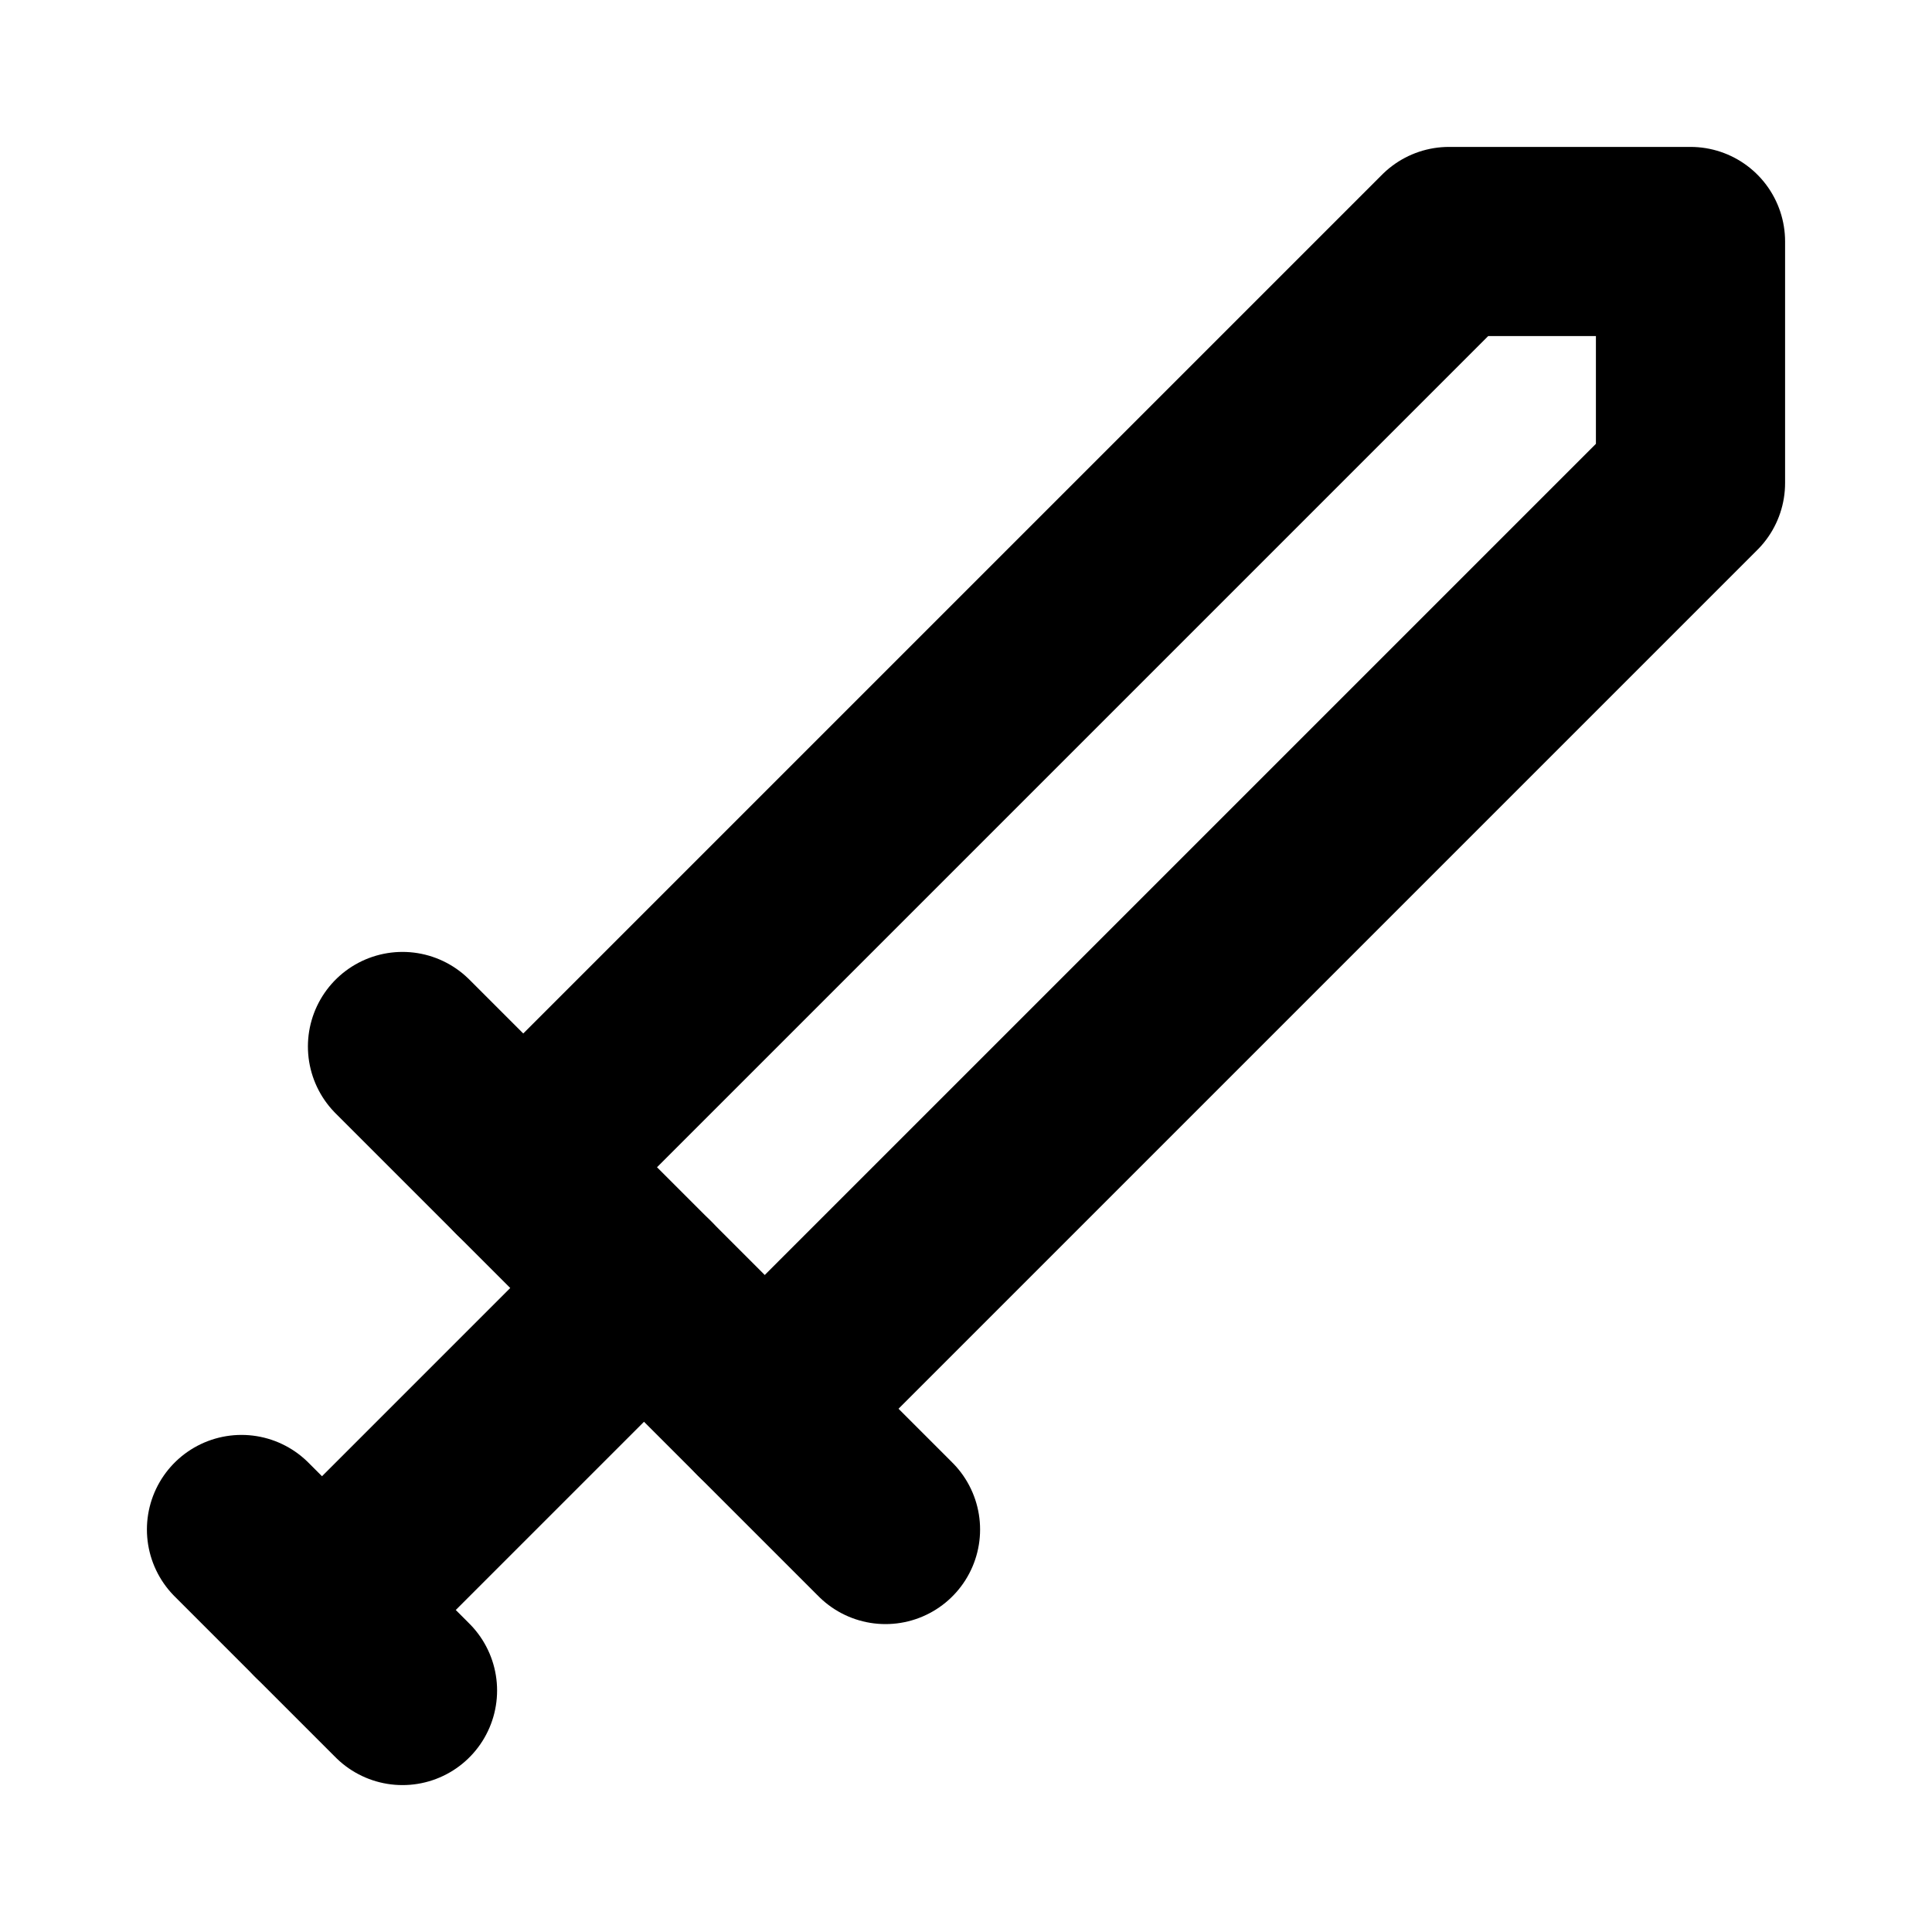
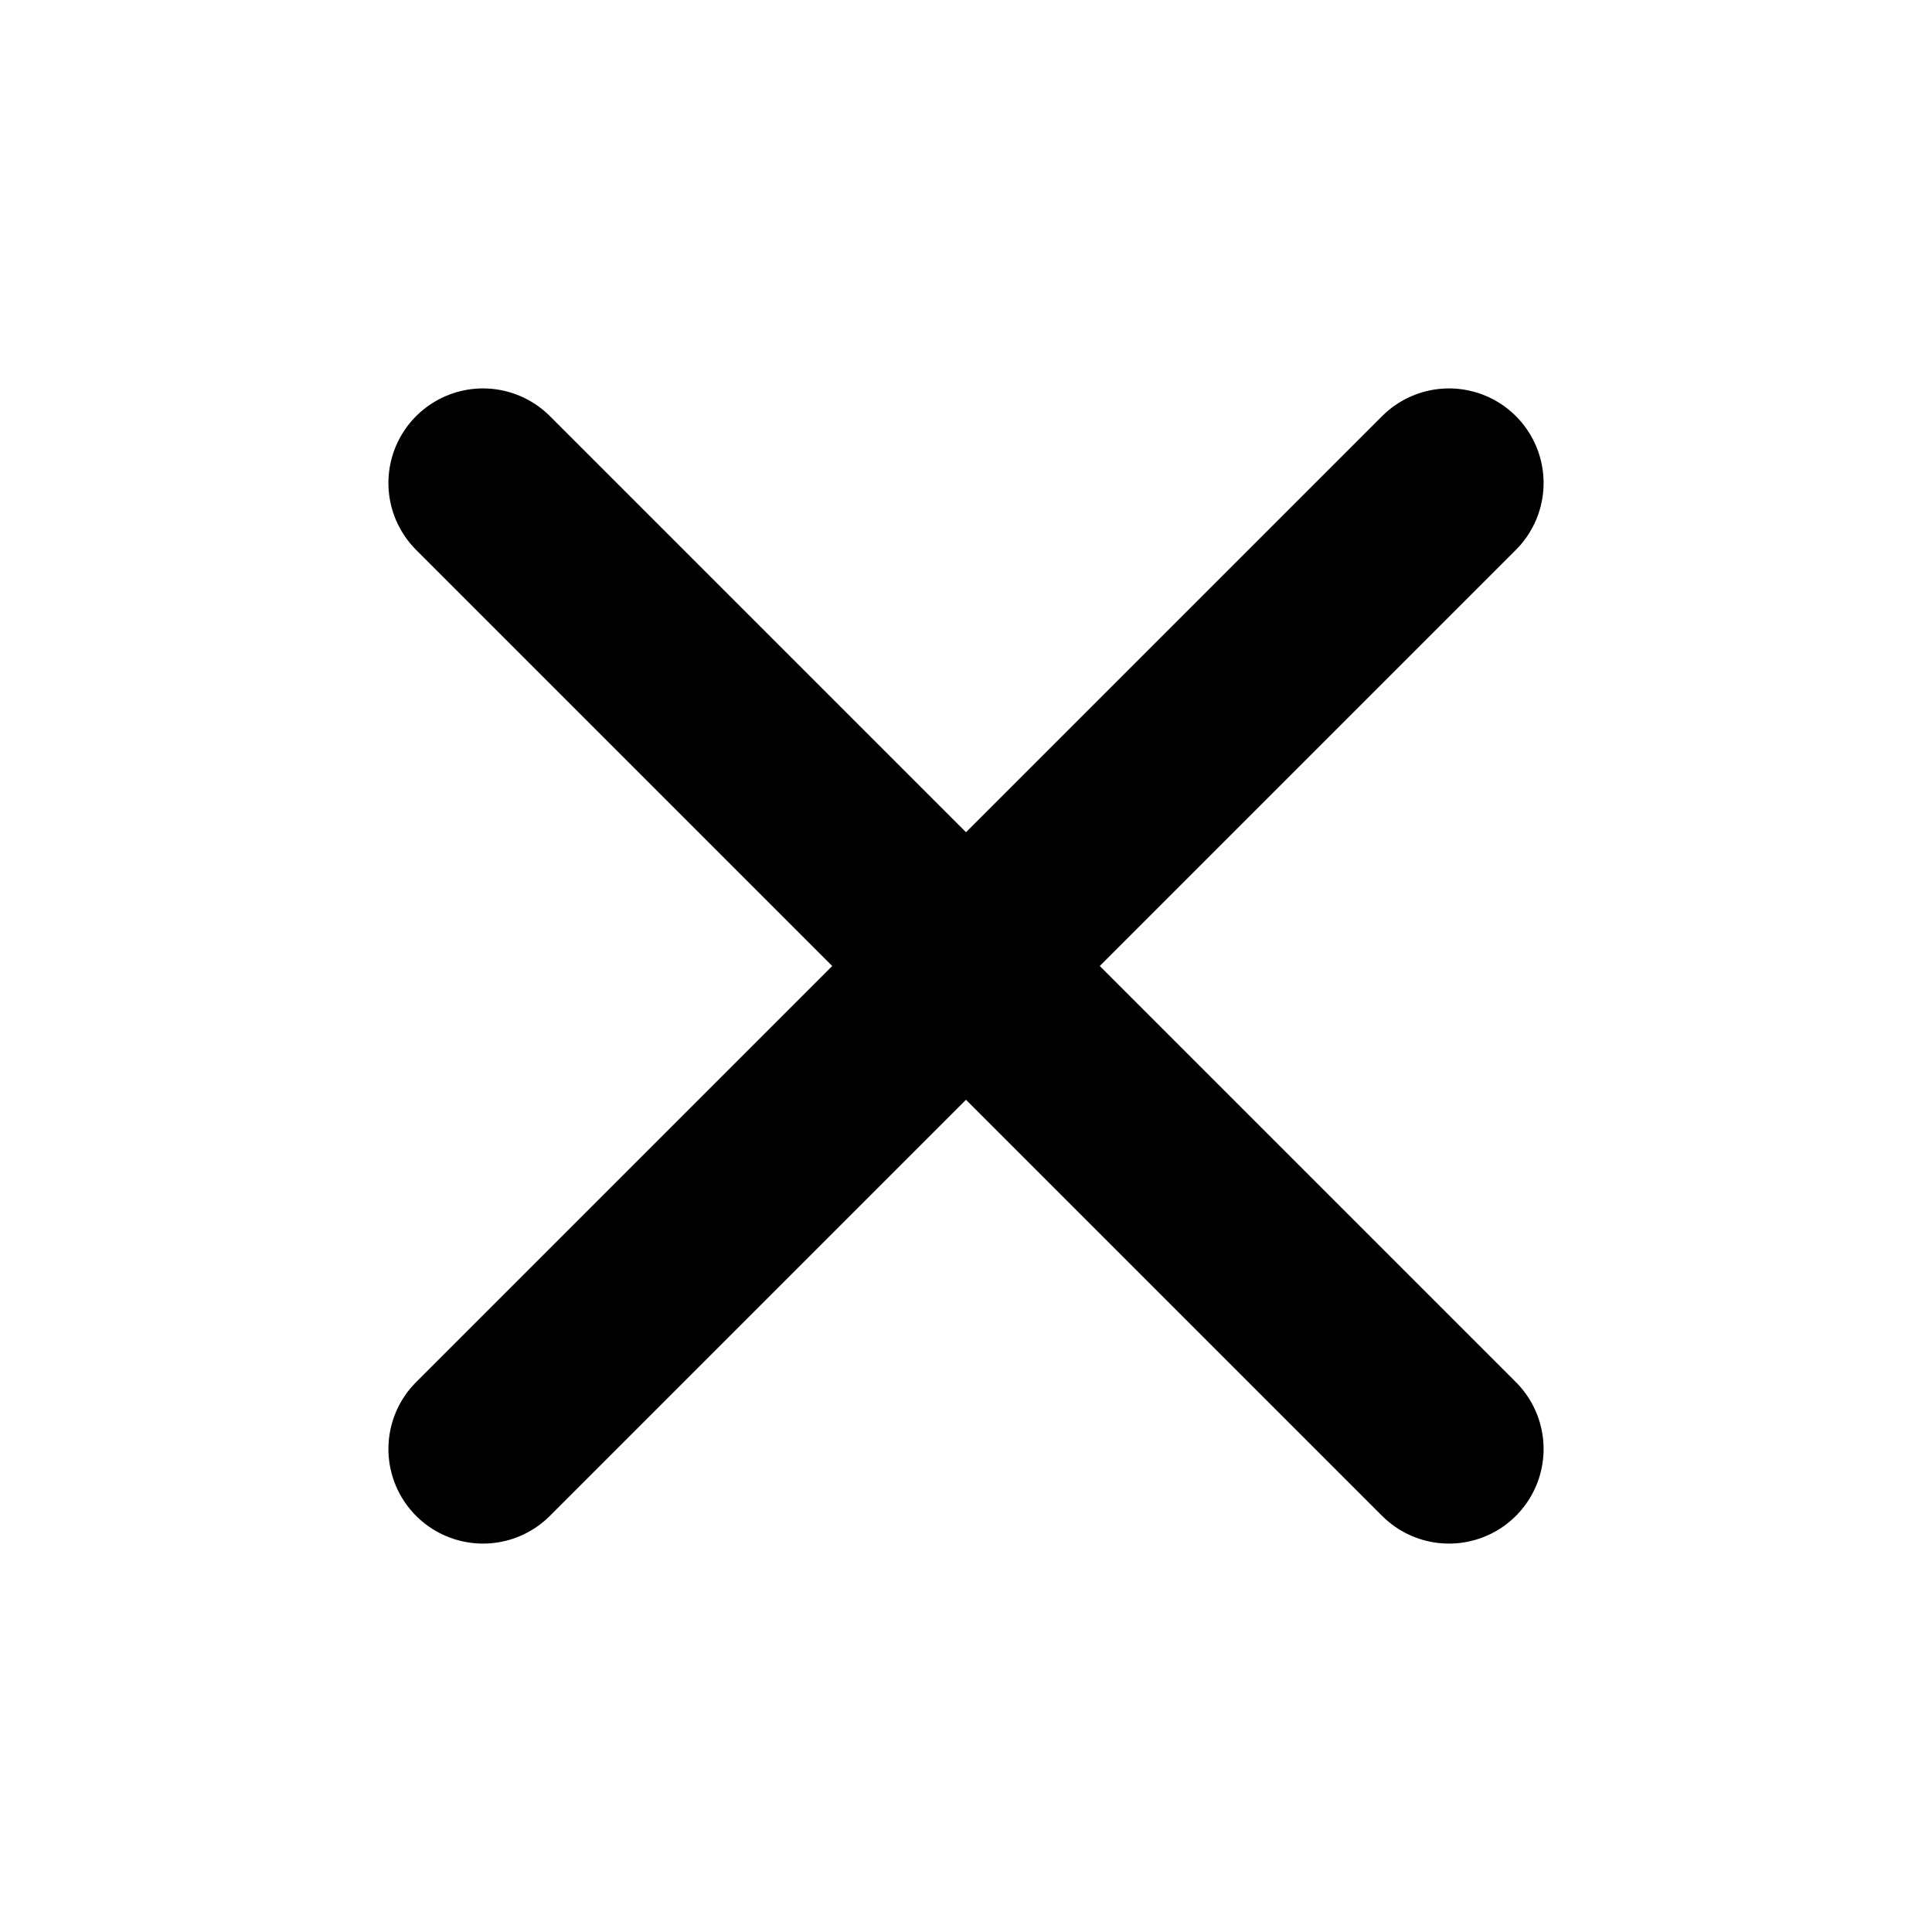
- <svg xmlns="http://www.w3.org/2000/svg" class="lucide lucide-sword" width="24" height="24" viewBox="0 0 24 24" fill="none" stroke="currentColor" stroke-width="2.35" stroke-linecap="round" stroke-linejoin="round">
-   <path d="m11 19-6-6" />
-   <path d="m5 21-2-2" />
-   <path d="m8 16-4 4" />
-   <path d="M9.5 17.5 21 6V3h-3L6.5 14.5" />
+ <svg xmlns="http://www.w3.org/2000/svg" class="lucide lucide-x" width="24" height="24" viewBox="0 0 24 24" fill="none" stroke="currentColor" stroke-width="2.35" stroke-linecap="round" stroke-linejoin="round">
+   <path d="M18 6 6 18" />
+   <path d="m6 6 12 12" />
</svg>
